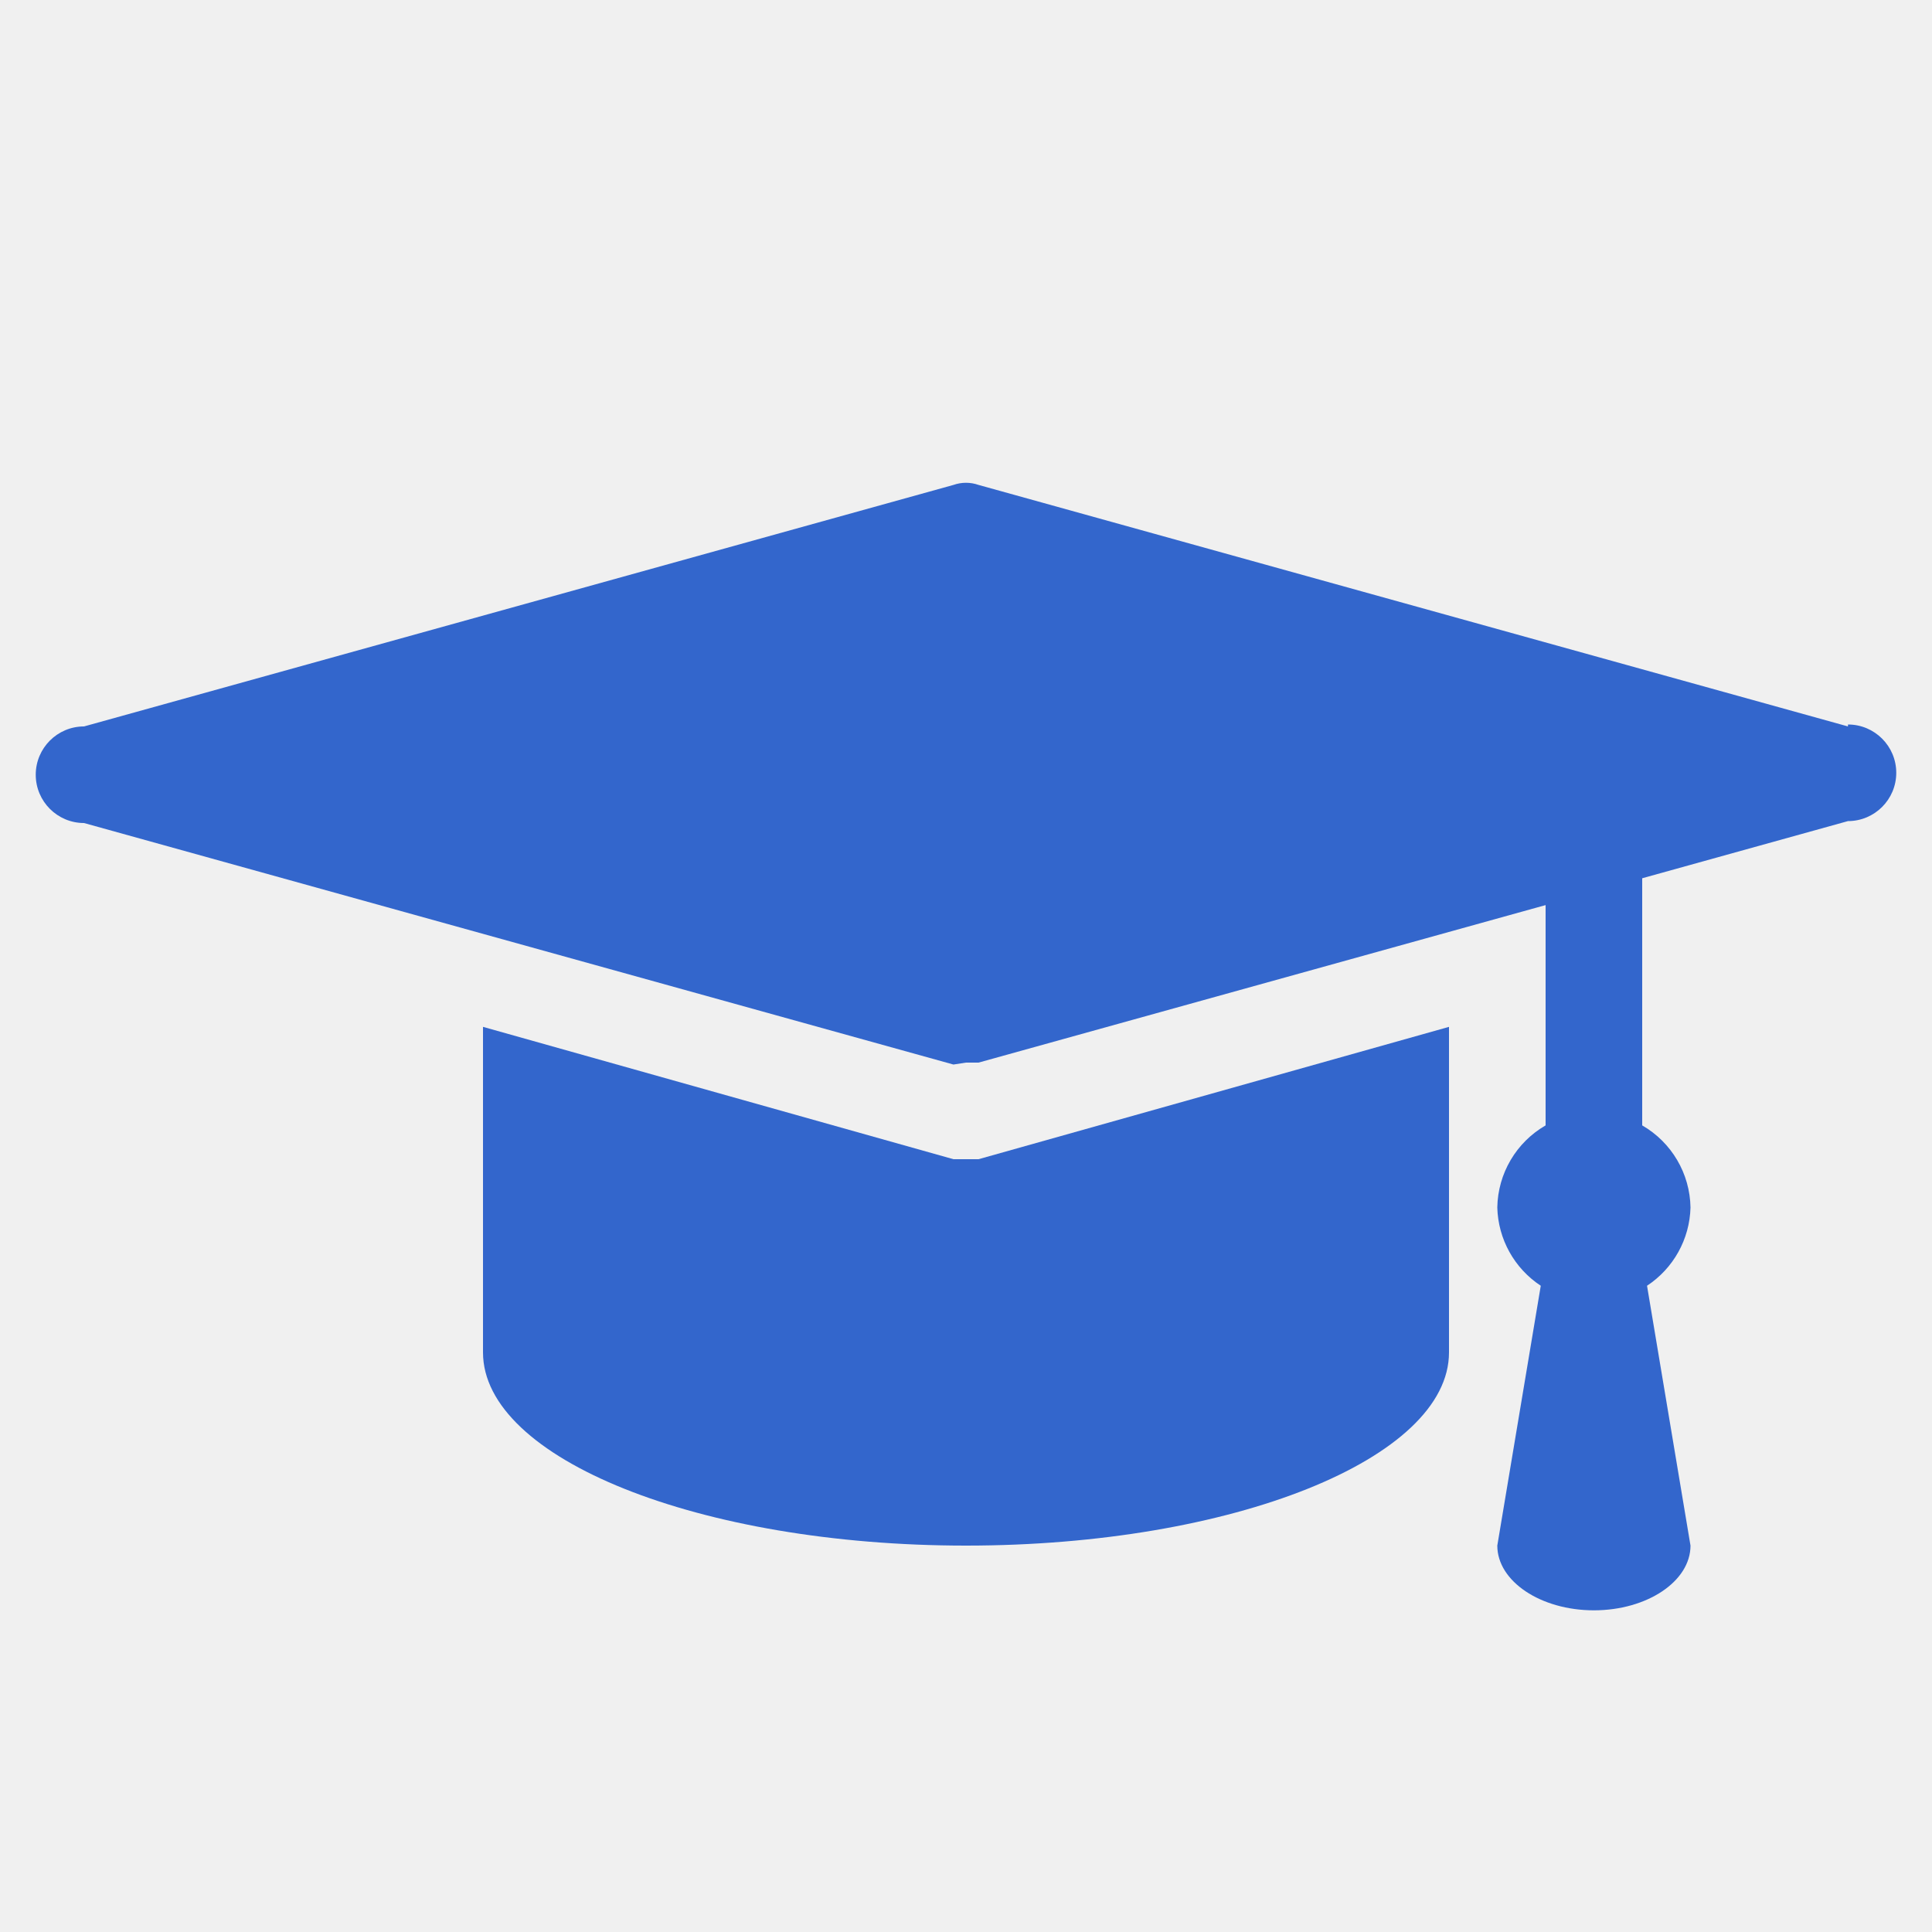
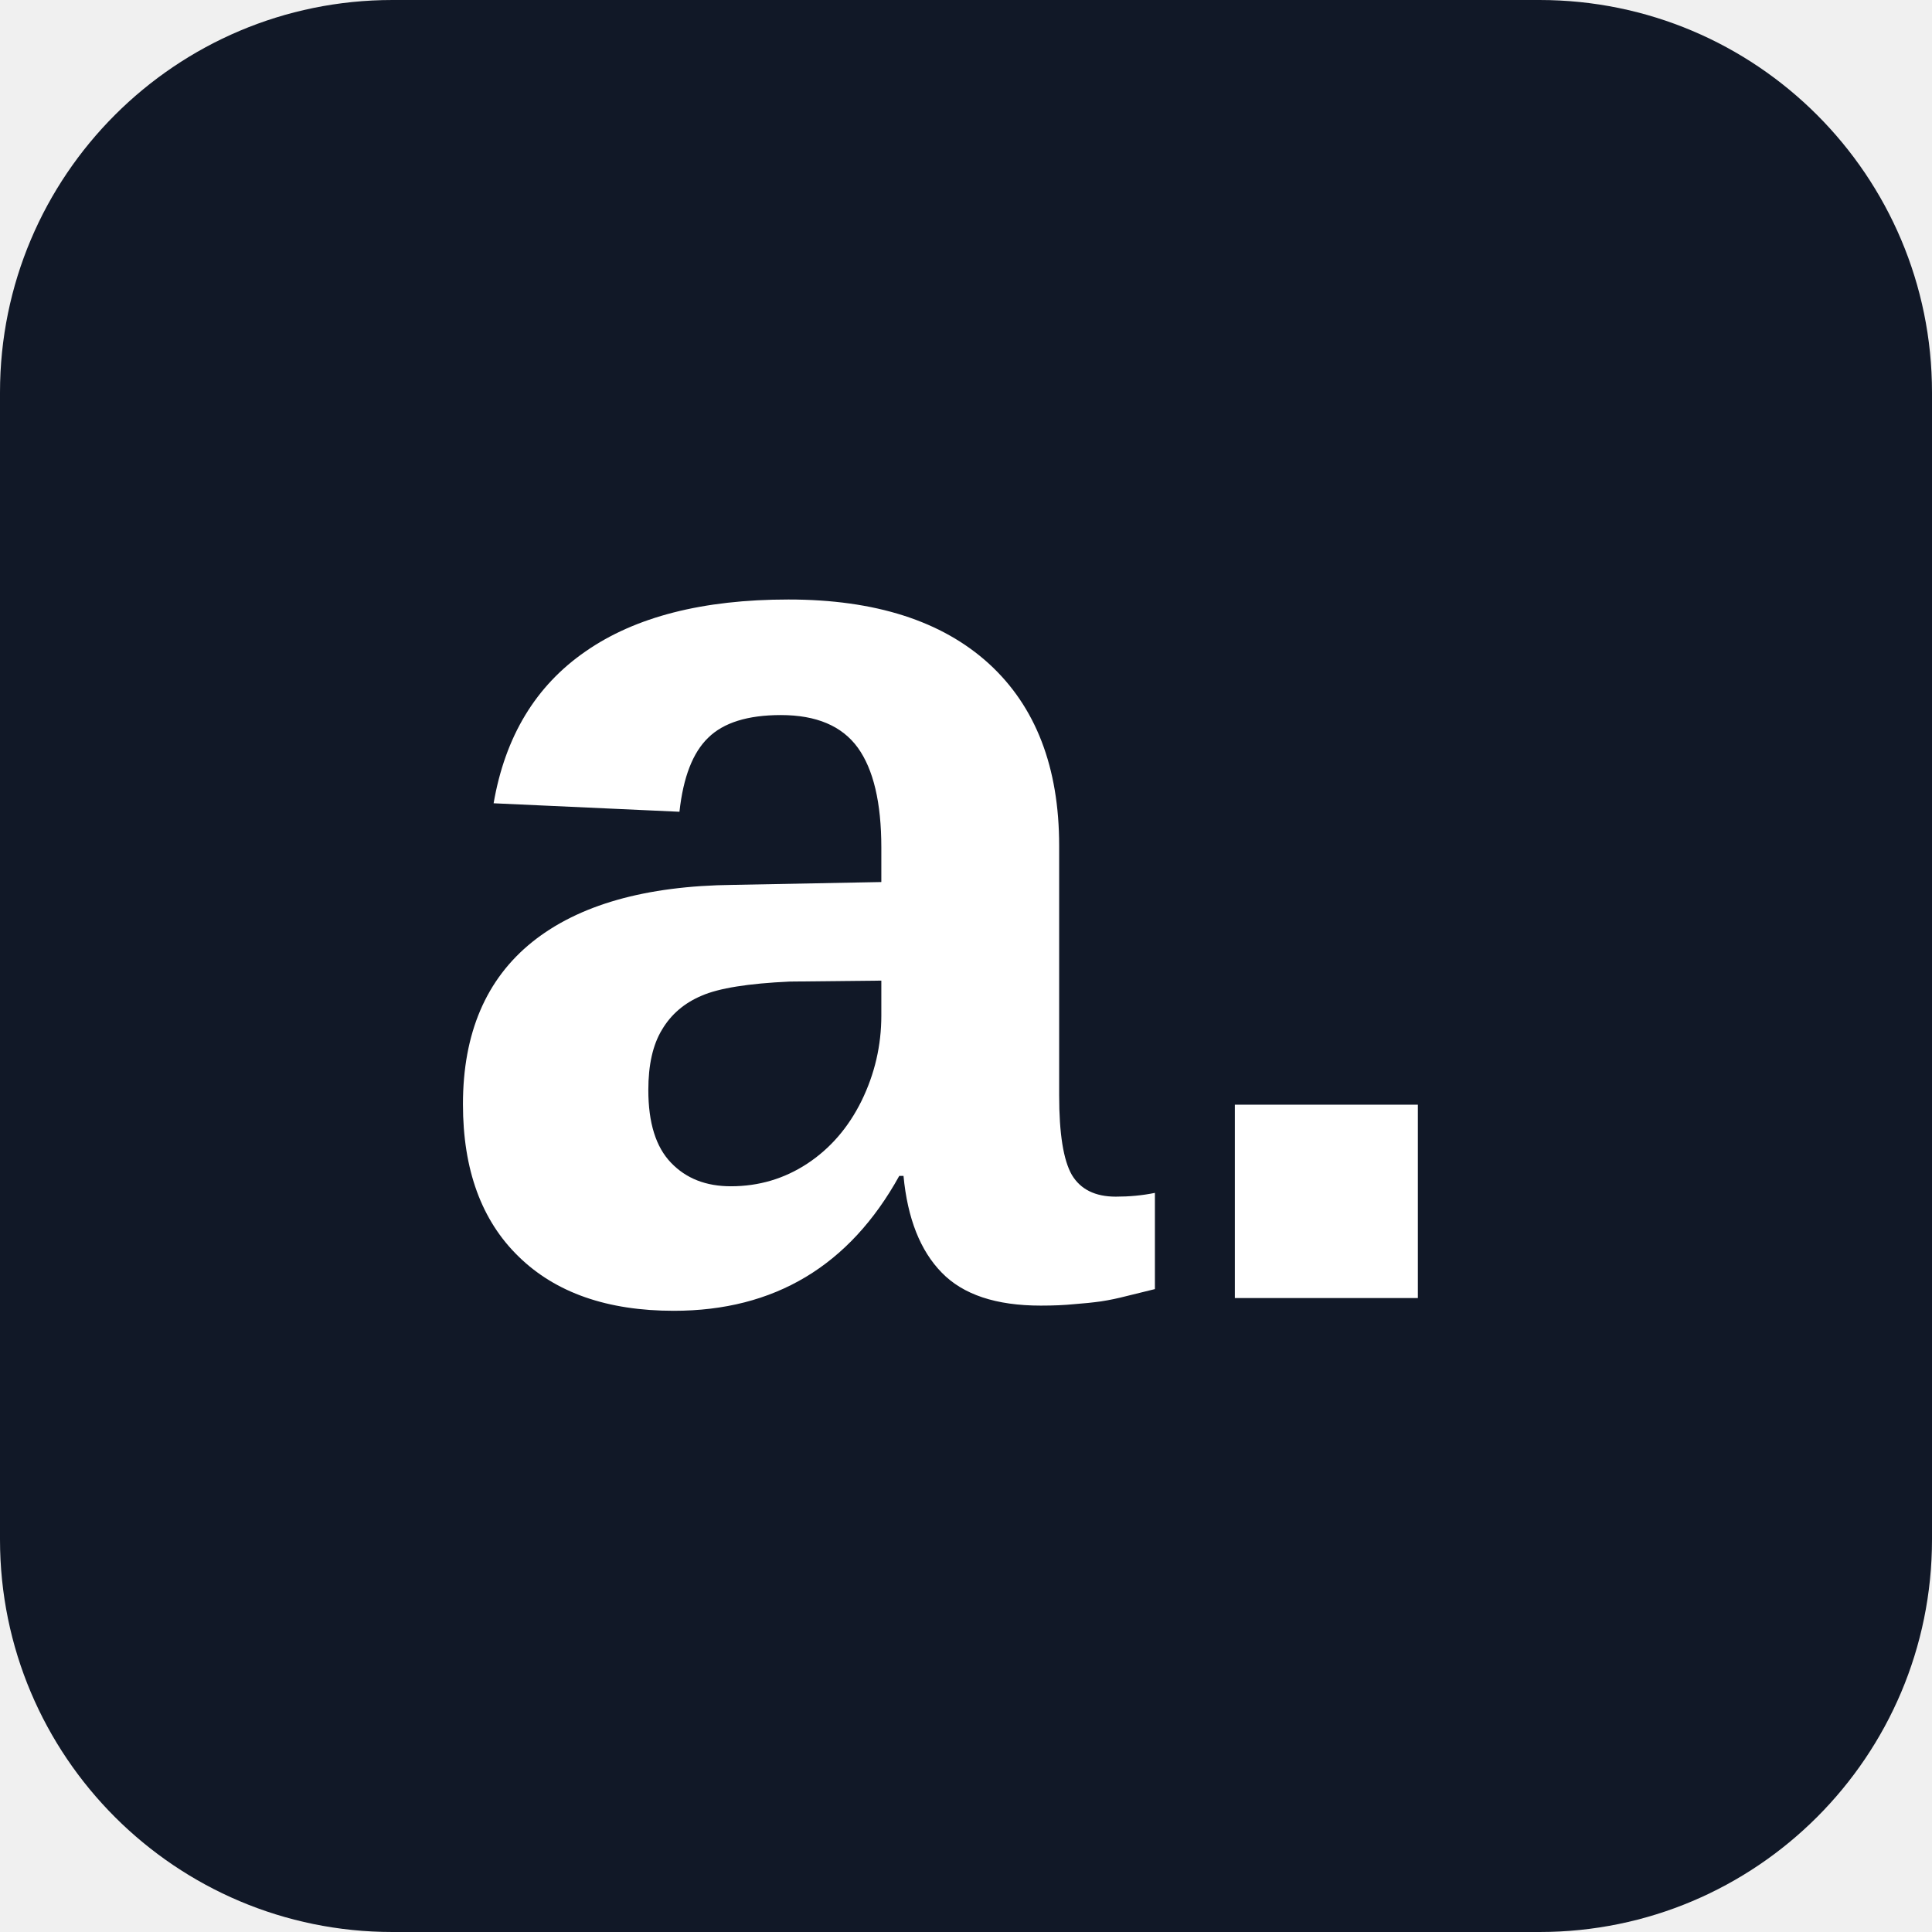
- <svg xmlns="http://www.w3.org/2000/svg" viewBox="2 2 20 20">
-   <path d="M12.13,14,12,14l-.13,0L7,12.63V16c0,1.1,2.24,2,5,2s5-.9,5-2V12.63Z" fill="#36c" />
-   <path d="M21.13,9.52l-9-2.5a.39.39,0,0,0-.26,0l-9,2.5a.5.5,0,0,0,0,1l9,2.5L12,13l.13,0,9-2.5a.5.5,0,0,0,0-1Z" fill="#36c" />
-   <path d="M19.5,14.5a1,1,0,0,0-.5-.85V10H18v3.65a1,1,0,0,0-.5.85,1,1,0,0,0,.45.81L17.5,18c0,.37.45.67,1,.67s1-.3,1-.67l-.45-2.69A1,1,0,0,0,19.5,14.5Z" fill="#36c" />
+ <svg xmlns="http://www.w3.org/2000/svg" viewBox="0 0 64 64">
+   <rect width="64" height="64" rx="13" fill="#111827" />
+   <text x="32" y="43" fill="#ffffff" text-anchor="middle" font-family="Arial, Helvetica, sans-serif" font-size="43" font-weight="600">a.</text>
</svg>
